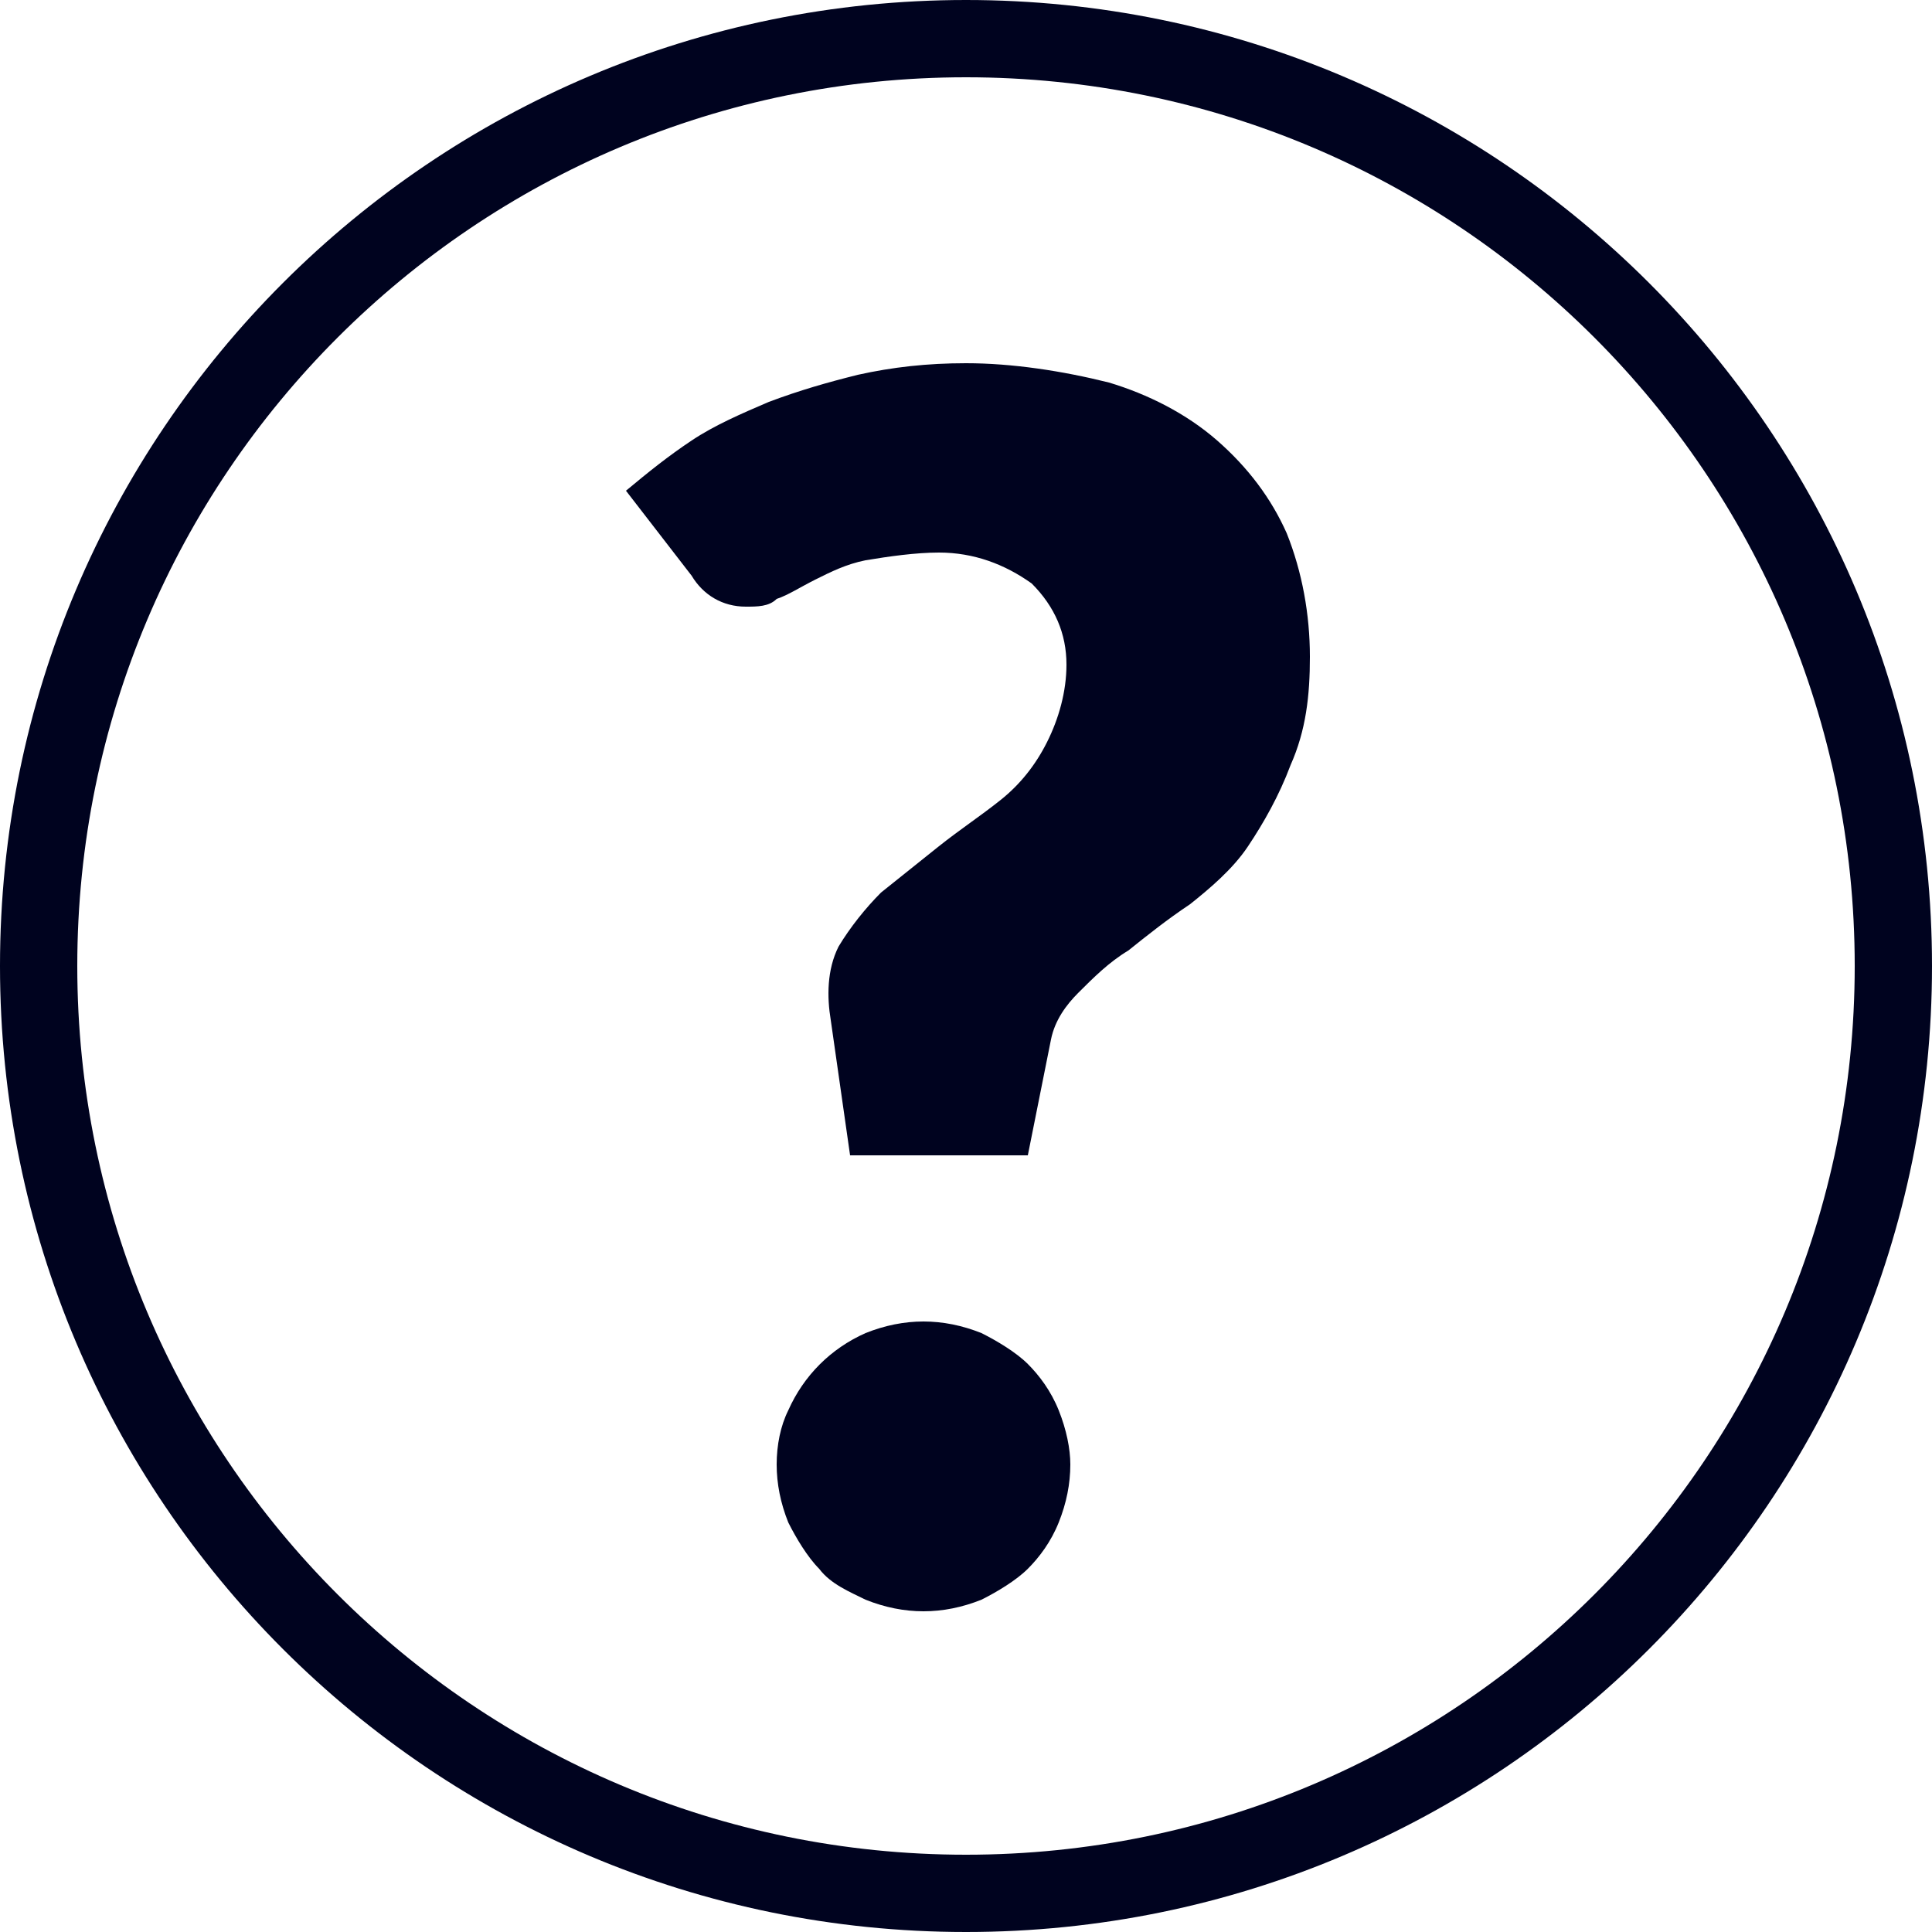
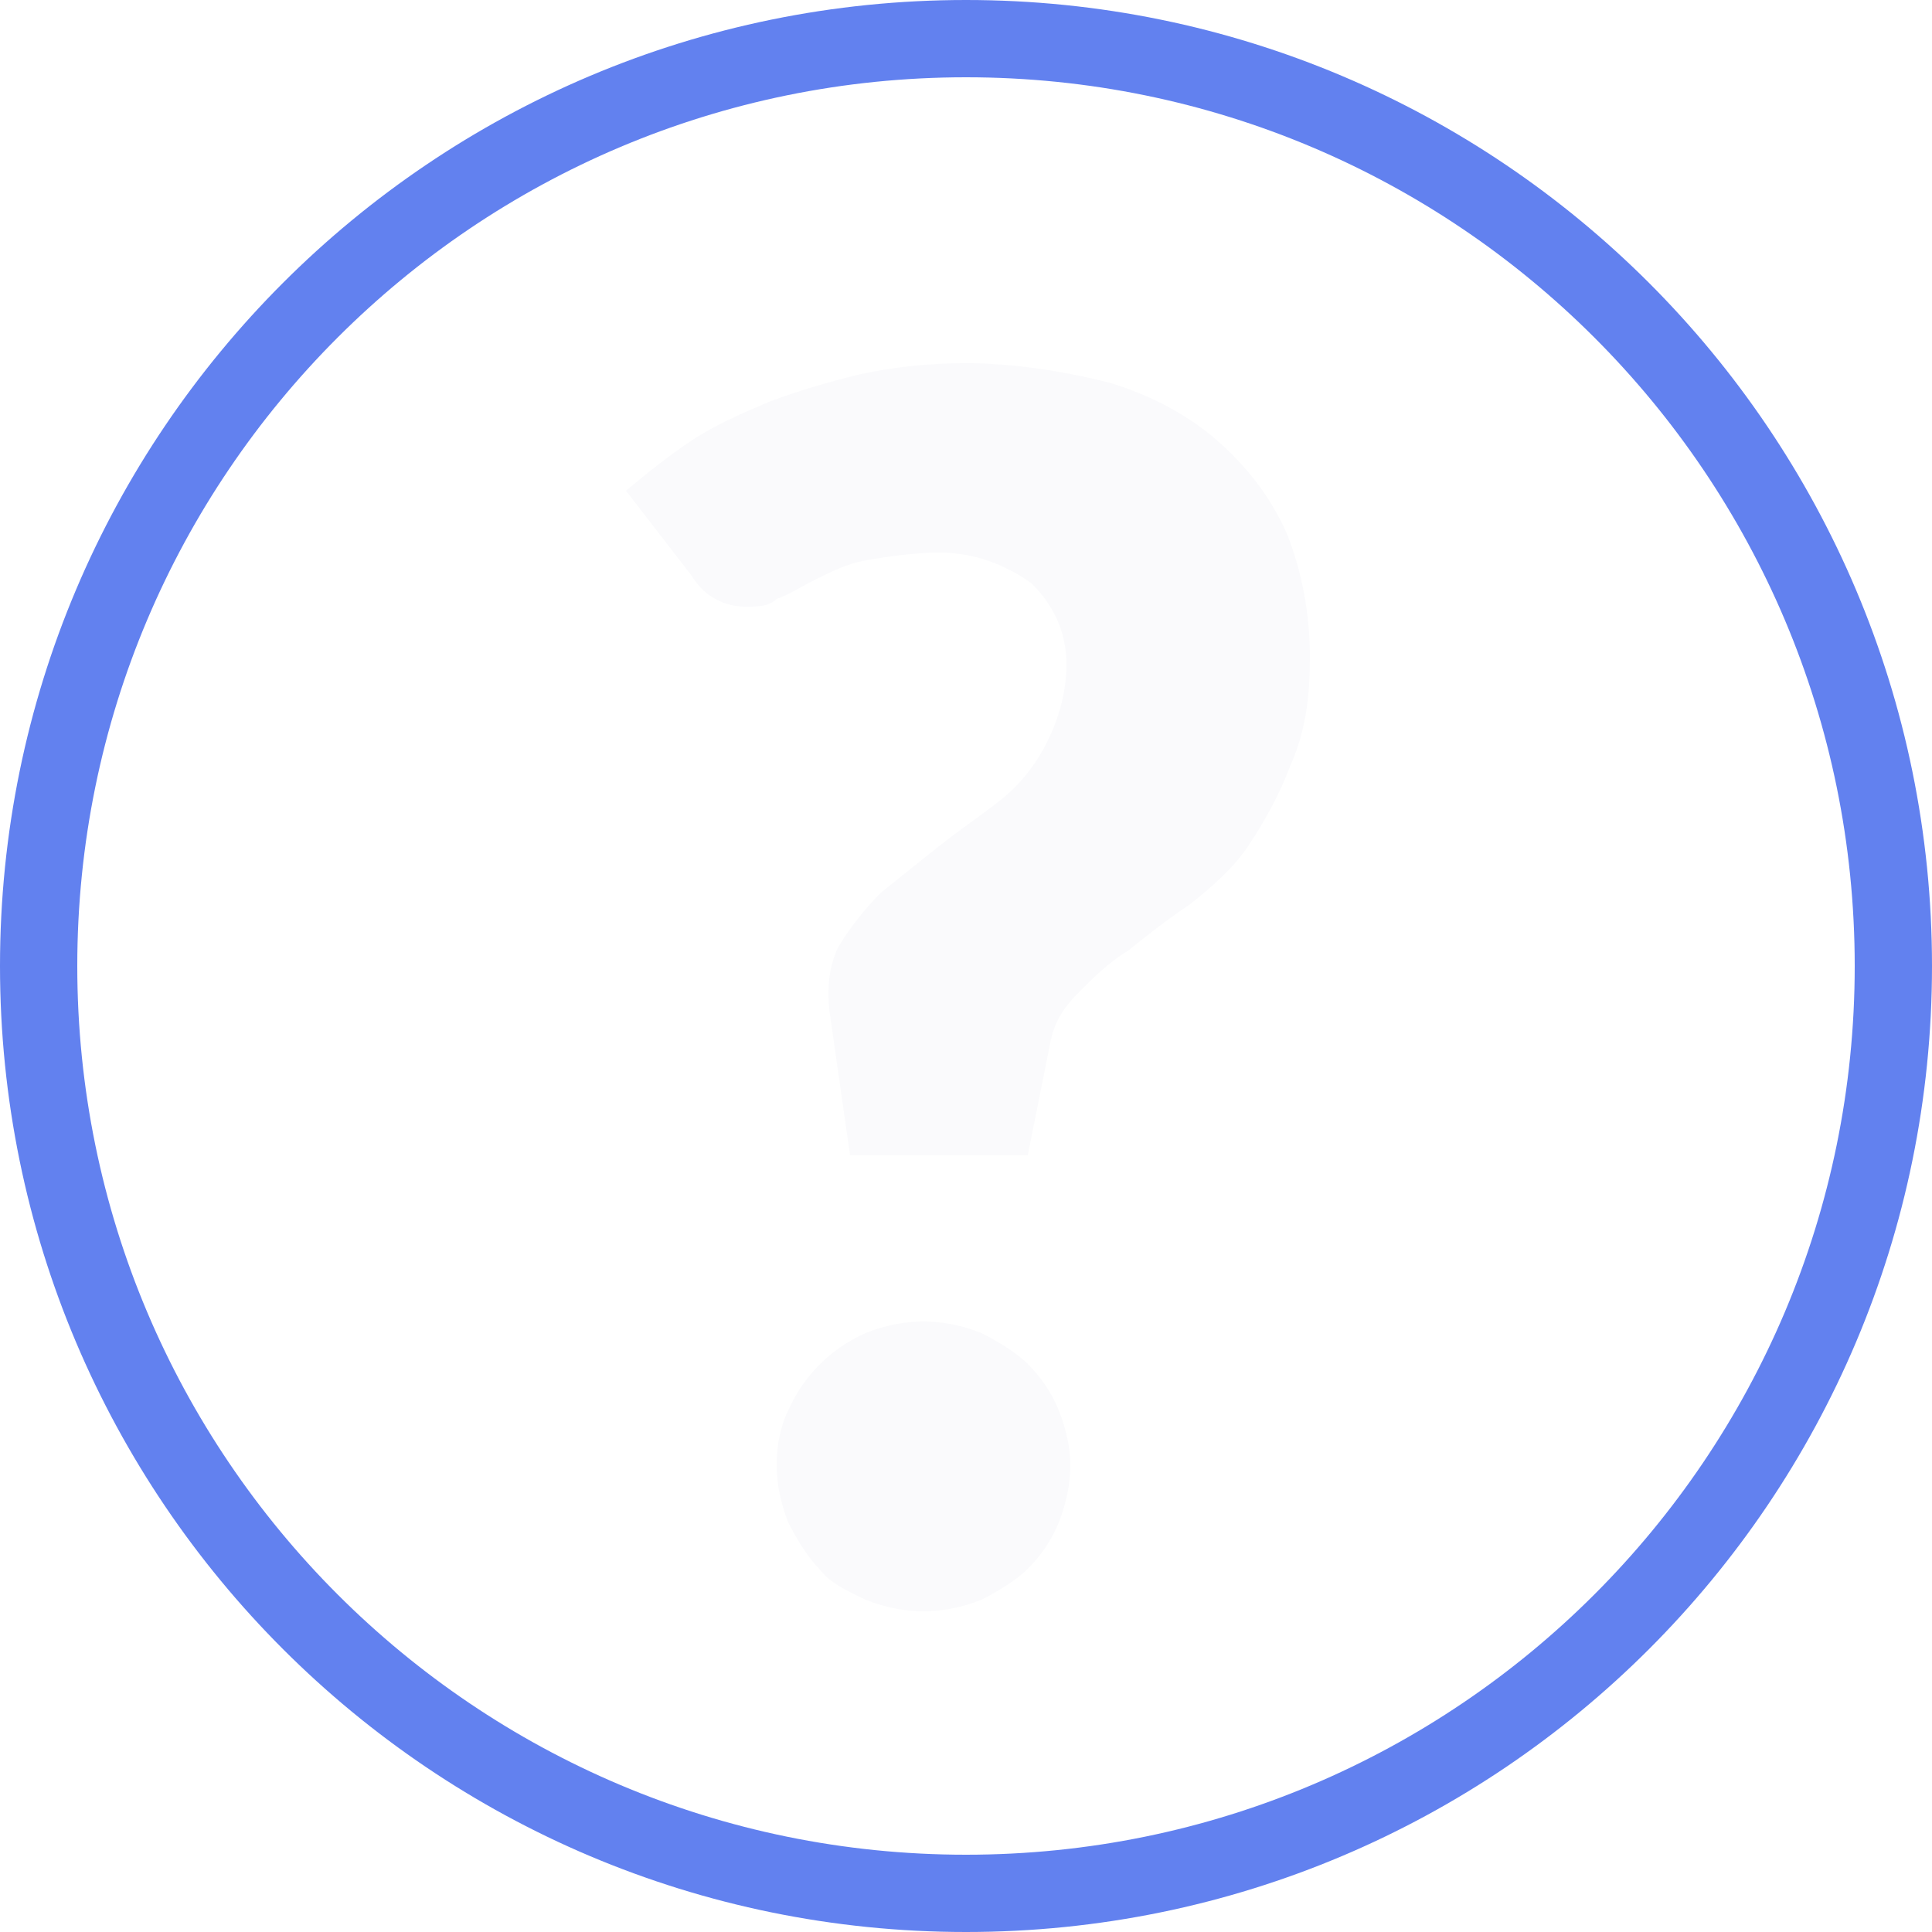
<svg xmlns="http://www.w3.org/2000/svg" version="1.1" id="Layer_1" x="0px" y="0px" viewBox="0 0 50 50" enable-background="new 0 0 50 50" xml:space="preserve">
-   <circle fill="none" stroke="#00031F" stroke-width="2" stroke-miterlimit="10" cx="25" cy="25" r="24" />
-   <path fill="#00031F" d="M16.2,12.7c0.6-0.5,1.1-0.9,1.7-1.3c0.6-0.4,1.3-0.7,2-1c0.8-0.3,1.5-0.5,2.3-0.7C23.1,9.5,24,9.4,25,9.4  c1.2,0,2.5,0.2,3.7,0.5c1,0.3,2,0.8,2.8,1.5c0.8,0.7,1.4,1.5,1.8,2.4c0.4,1,0.6,2.1,0.6,3.2c0,1-0.1,1.9-0.5,2.8  c-0.3,0.8-0.7,1.5-1.1,2.1c-0.4,0.6-1,1.1-1.5,1.5c-0.6,0.4-1.1,0.8-1.6,1.2c-0.5,0.3-0.9,0.7-1.3,1.1c-0.3,0.3-0.6,0.7-0.7,1.2  l-0.6,3h-4.6l-0.5-3.5c-0.1-0.6-0.1-1.3,0.2-1.9c0.3-0.5,0.7-1,1.1-1.4c0.5-0.4,1-0.8,1.5-1.2c0.5-0.4,1.1-0.8,1.6-1.2  c0.5-0.4,0.9-0.9,1.2-1.5c0.3-0.6,0.5-1.3,0.5-2c0-0.8-0.3-1.5-0.9-2.1c-0.7-0.5-1.5-0.8-2.4-0.8c-0.6,0-1.3,0.1-1.9,0.2  c-0.5,0.1-0.9,0.3-1.3,0.5c-0.4,0.2-0.7,0.4-1,0.5c-0.2,0.2-0.5,0.2-0.8,0.2c-0.6,0-1.1-0.3-1.4-0.8L16.2,12.7z M20.1,37.9  c0-0.5,0.1-1,0.3-1.4c0.4-0.9,1.1-1.6,2-2c0.5-0.2,1-0.3,1.5-0.3c0.5,0,1,0.1,1.5,0.3c0.4,0.2,0.9,0.5,1.2,0.8  c0.3,0.3,0.6,0.7,0.8,1.2c0.2,0.5,0.3,1,0.3,1.4c0,0.5-0.1,1-0.3,1.5c-0.2,0.5-0.5,0.9-0.8,1.2c-0.3,0.3-0.8,0.6-1.2,0.8  c-0.5,0.2-1,0.3-1.5,0.3c-0.5,0-1-0.1-1.5-0.3c-0.4-0.2-0.9-0.4-1.2-0.8c-0.3-0.3-0.6-0.8-0.8-1.2C20.2,38.9,20.1,38.4,20.1,37.9  L20.1,37.9z" />
+   <circle fill="none" stroke="#6281ef" stroke-width="2" stroke-miterlimit="10" cx="25" cy="25" r="24" />
+   <path fill="#fafafc" d="M16.2,12.7c0.6-0.5,1.1-0.9,1.7-1.3c0.6-0.4,1.3-0.7,2-1c0.8-0.3,1.5-0.5,2.3-0.7C23.1,9.5,24,9.4,25,9.4  c1.2,0,2.5,0.2,3.7,0.5c1,0.3,2,0.8,2.8,1.5c0.8,0.7,1.4,1.5,1.8,2.4c0.4,1,0.6,2.1,0.6,3.2c0,1-0.1,1.9-0.5,2.8  c-0.3,0.8-0.7,1.5-1.1,2.1c-0.4,0.6-1,1.1-1.5,1.5c-0.6,0.4-1.1,0.8-1.6,1.2c-0.5,0.3-0.9,0.7-1.3,1.1c-0.3,0.3-0.6,0.7-0.7,1.2  l-0.6,3h-4.6l-0.5-3.5c-0.1-0.6-0.1-1.3,0.2-1.9c0.3-0.5,0.7-1,1.1-1.4c0.5-0.4,1-0.8,1.5-1.2c0.5-0.4,1.1-0.8,1.6-1.2  c0.5-0.4,0.9-0.9,1.2-1.5c0.3-0.6,0.5-1.3,0.5-2c0-0.8-0.3-1.5-0.9-2.1c-0.7-0.5-1.5-0.8-2.4-0.8c-0.6,0-1.3,0.1-1.9,0.2  c-0.5,0.1-0.9,0.3-1.3,0.5c-0.4,0.2-0.7,0.4-1,0.5c-0.2,0.2-0.5,0.2-0.8,0.2c-0.6,0-1.1-0.3-1.4-0.8L16.2,12.7z M20.1,37.9  c0-0.5,0.1-1,0.3-1.4c0.4-0.9,1.1-1.6,2-2c0.5-0.2,1-0.3,1.5-0.3c0.5,0,1,0.1,1.5,0.3c0.4,0.2,0.9,0.5,1.2,0.8  c0.3,0.3,0.6,0.7,0.8,1.2c0.2,0.5,0.3,1,0.3,1.4c0,0.5-0.1,1-0.3,1.5c-0.2,0.5-0.5,0.9-0.8,1.2c-0.3,0.3-0.8,0.6-1.2,0.8  c-0.5,0.2-1,0.3-1.5,0.3c-0.5,0-1-0.1-1.5-0.3c-0.4-0.2-0.9-0.4-1.2-0.8c-0.3-0.3-0.6-0.8-0.8-1.2C20.2,38.9,20.1,38.4,20.1,37.9  L20.1,37.9z" />
</svg>
